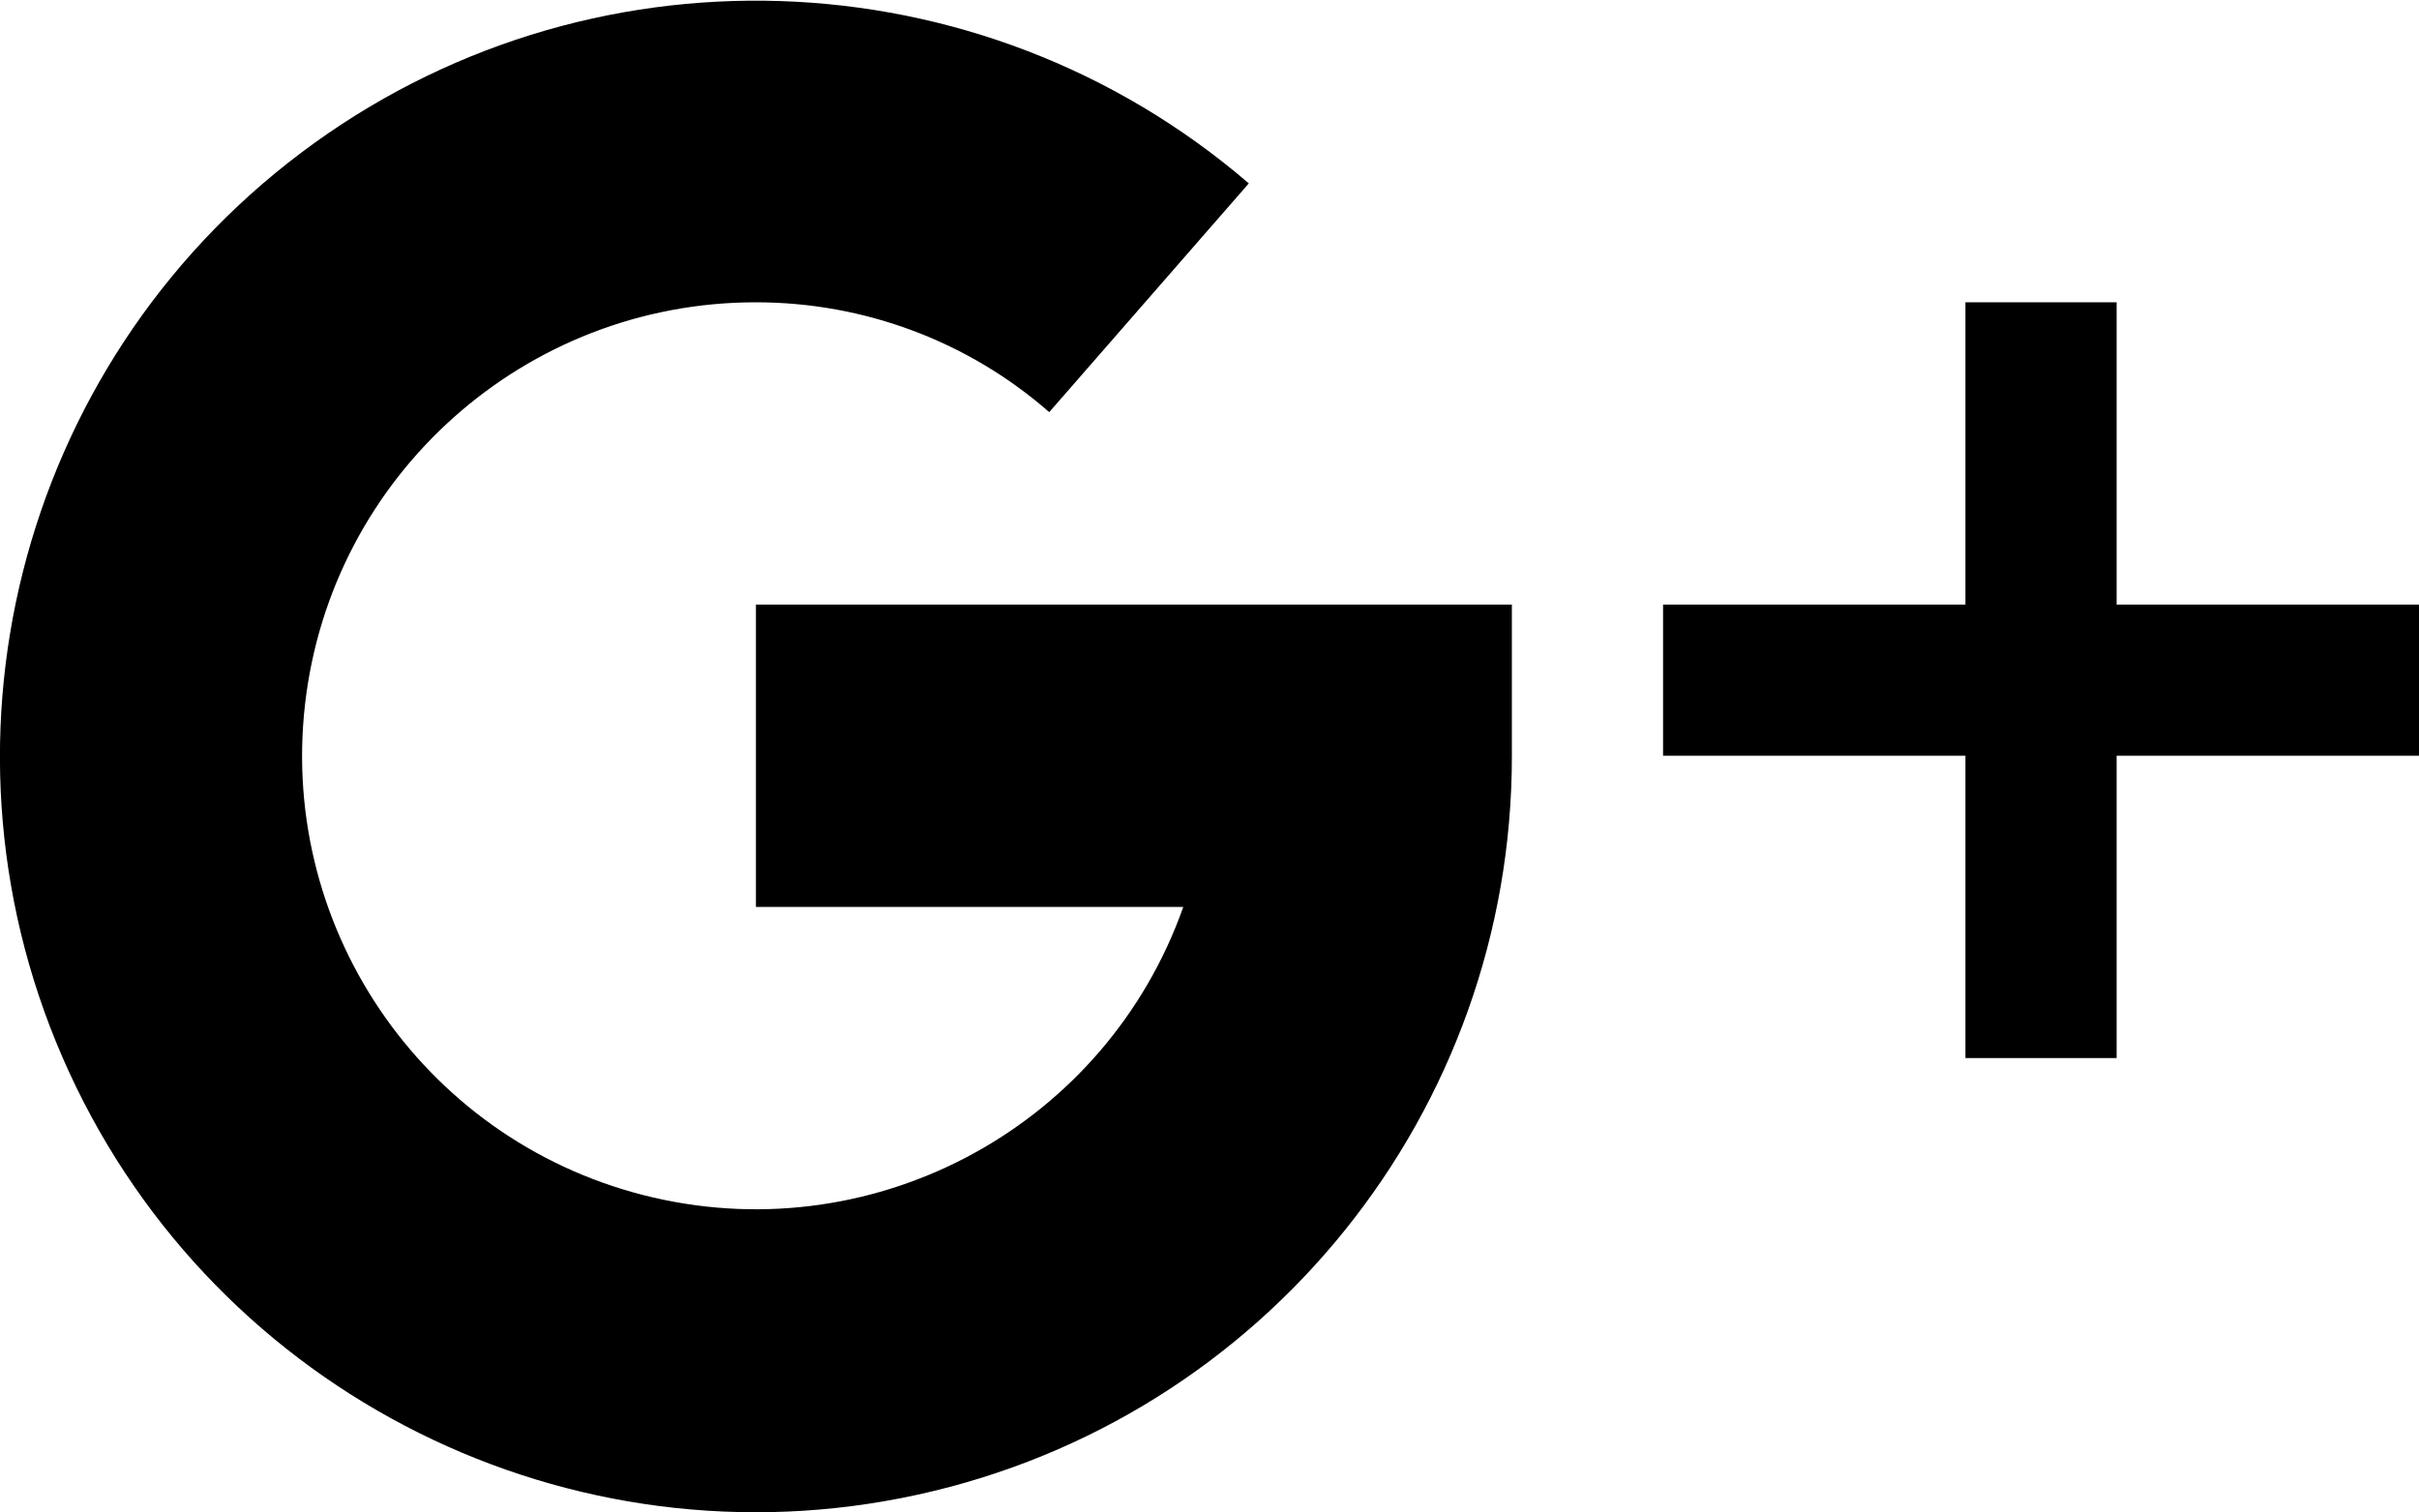
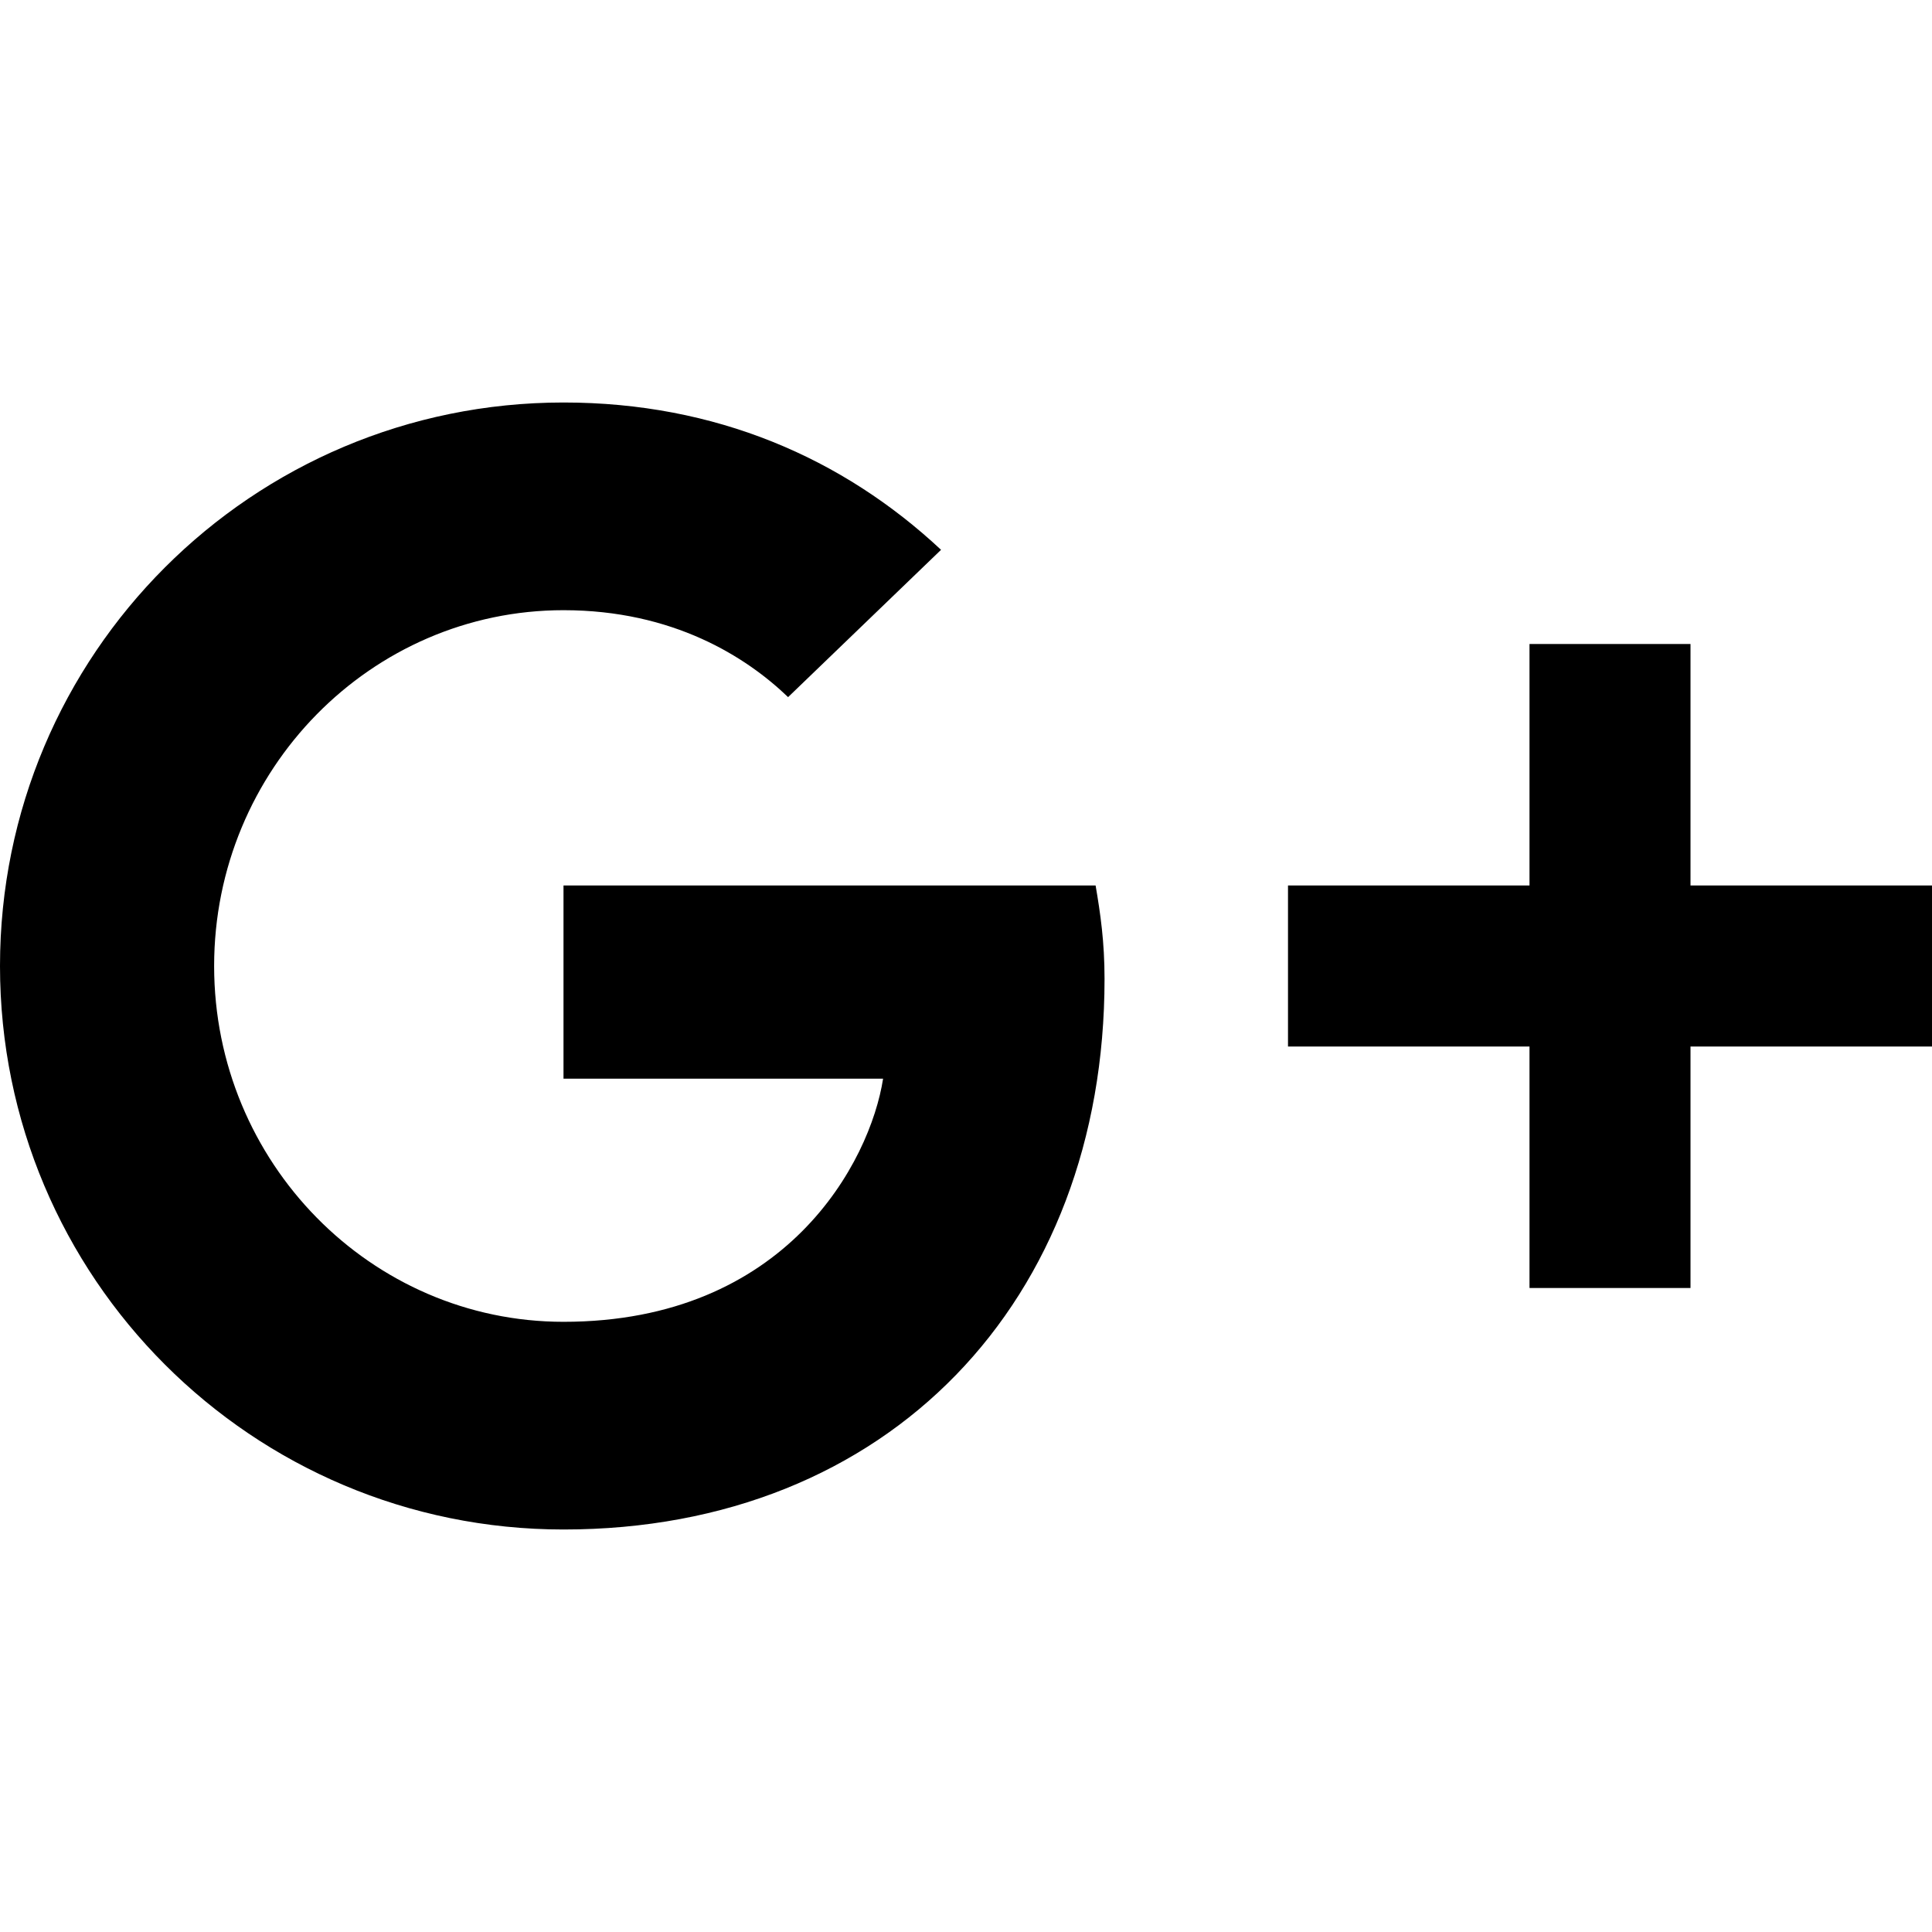
- <svg xmlns="http://www.w3.org/2000/svg" xmlns:xlink="http://www.w3.org/1999/xlink" width="24" height="15" viewBox="0 0 24 15">
-   <defs>
-     <path id="gdkga" d="M207 4912h-3v-3h-1.5v3h-3v1.5h3v3h1.5v-3h3z" />
-     <path id="gdkgb" d="M190.5 4915h4.24a4.5 4.5 0 1 1-4.24-6c1.08 0 2.11.39 2.91 1.09l1.98-2.27a7.5 7.5 0 1 0 2.61 5.68v-1.5h-7.5z" />
-   </defs>
-   <g>
-     <g transform="translate(-183 -4906)">
-       <g>
-         <use xlink:href="#gdkga" />
-       </g>
-       <g>
-         <use xlink:href="#gdkgb" />
-       </g>
-     </g>
-   </g>
+ <svg xmlns="http://www.w3.org/2000/svg" width="24" height="24" viewBox="0 0 24 24">
+   <path d="M7 11v2.4h3.97c-.16 1.029-1.2 3.02-3.97 3.02-2.39 0-4.34-1.979-4.34-4.42 0-2.44 1.95-4.42 4.34-4.42 1.36 0 2.27.58 2.79 1.08l1.9-1.83c-1.22-1.14-2.8-1.83-4.69-1.83-3.87 0-7 3.13-7 7s3.13 7 7 7c4.04 0 6.721-2.84 6.721-6.84 0-.46-.051-.81-.111-1.16h-6.61zm0 0 17 2h-3v3h-2v-3h-3v-2h3v-3h2v3h3v2z" fill-rule="evenodd" clip-rule="evenodd" />
</svg>
